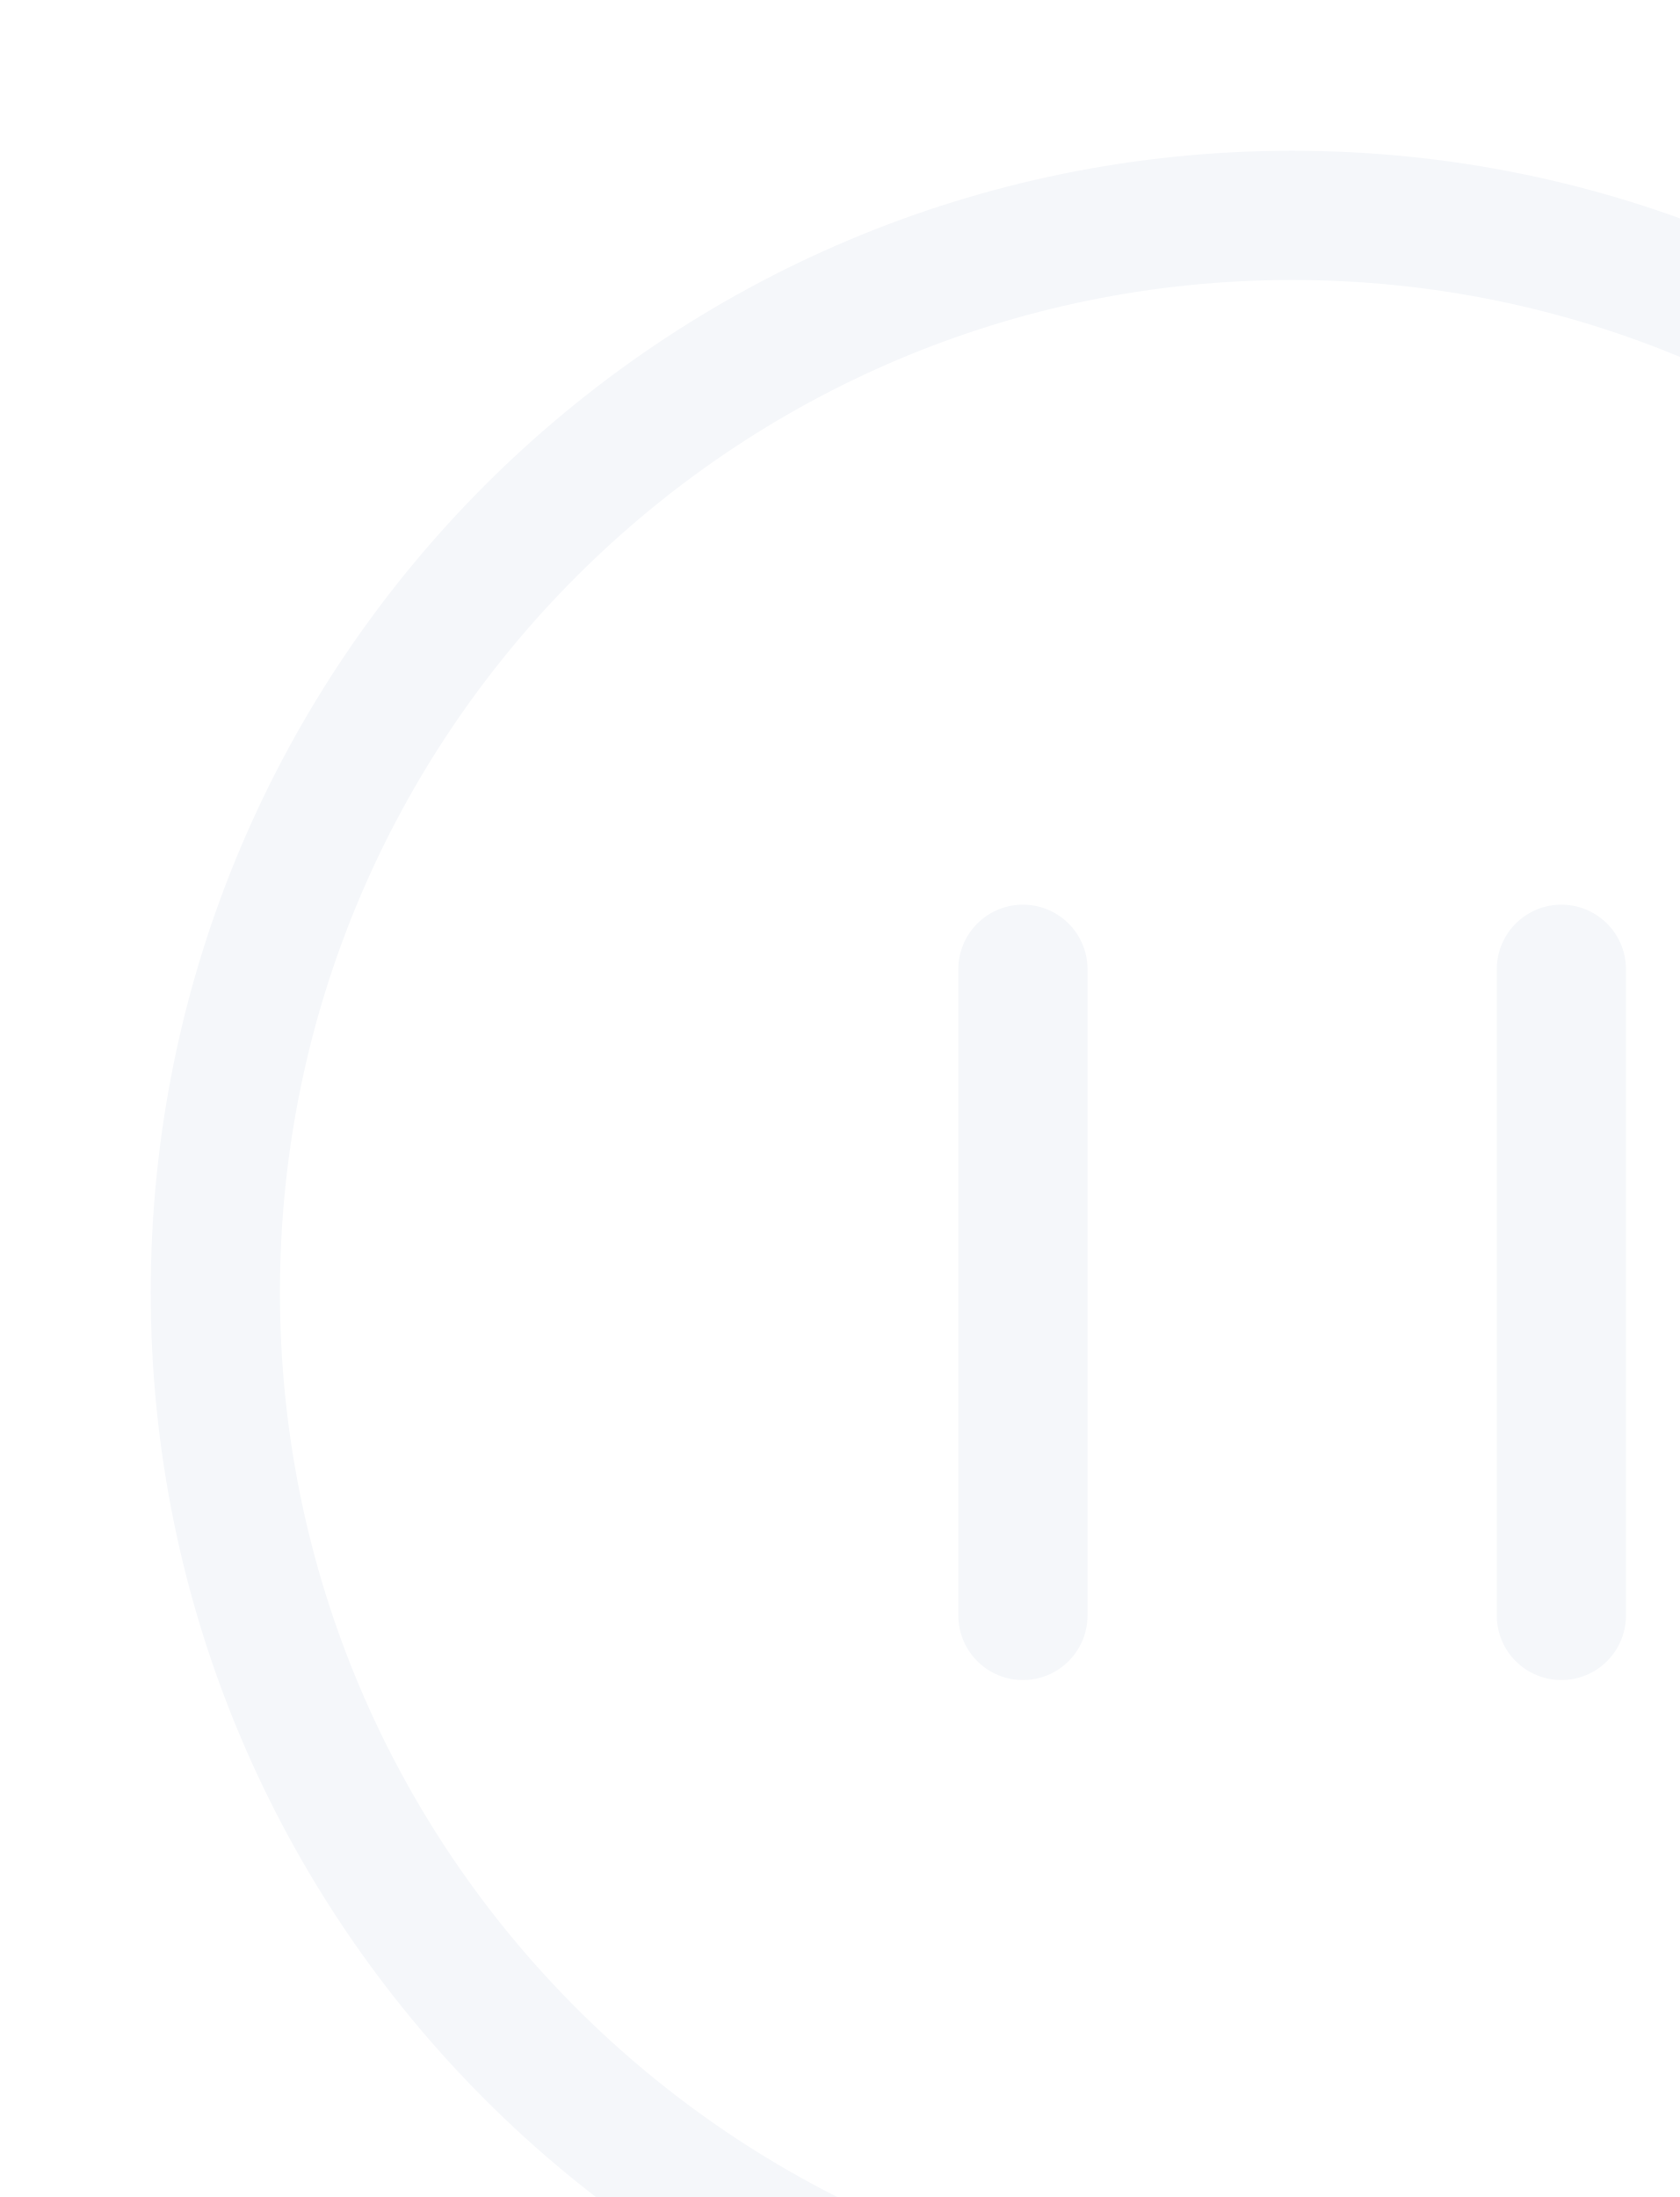
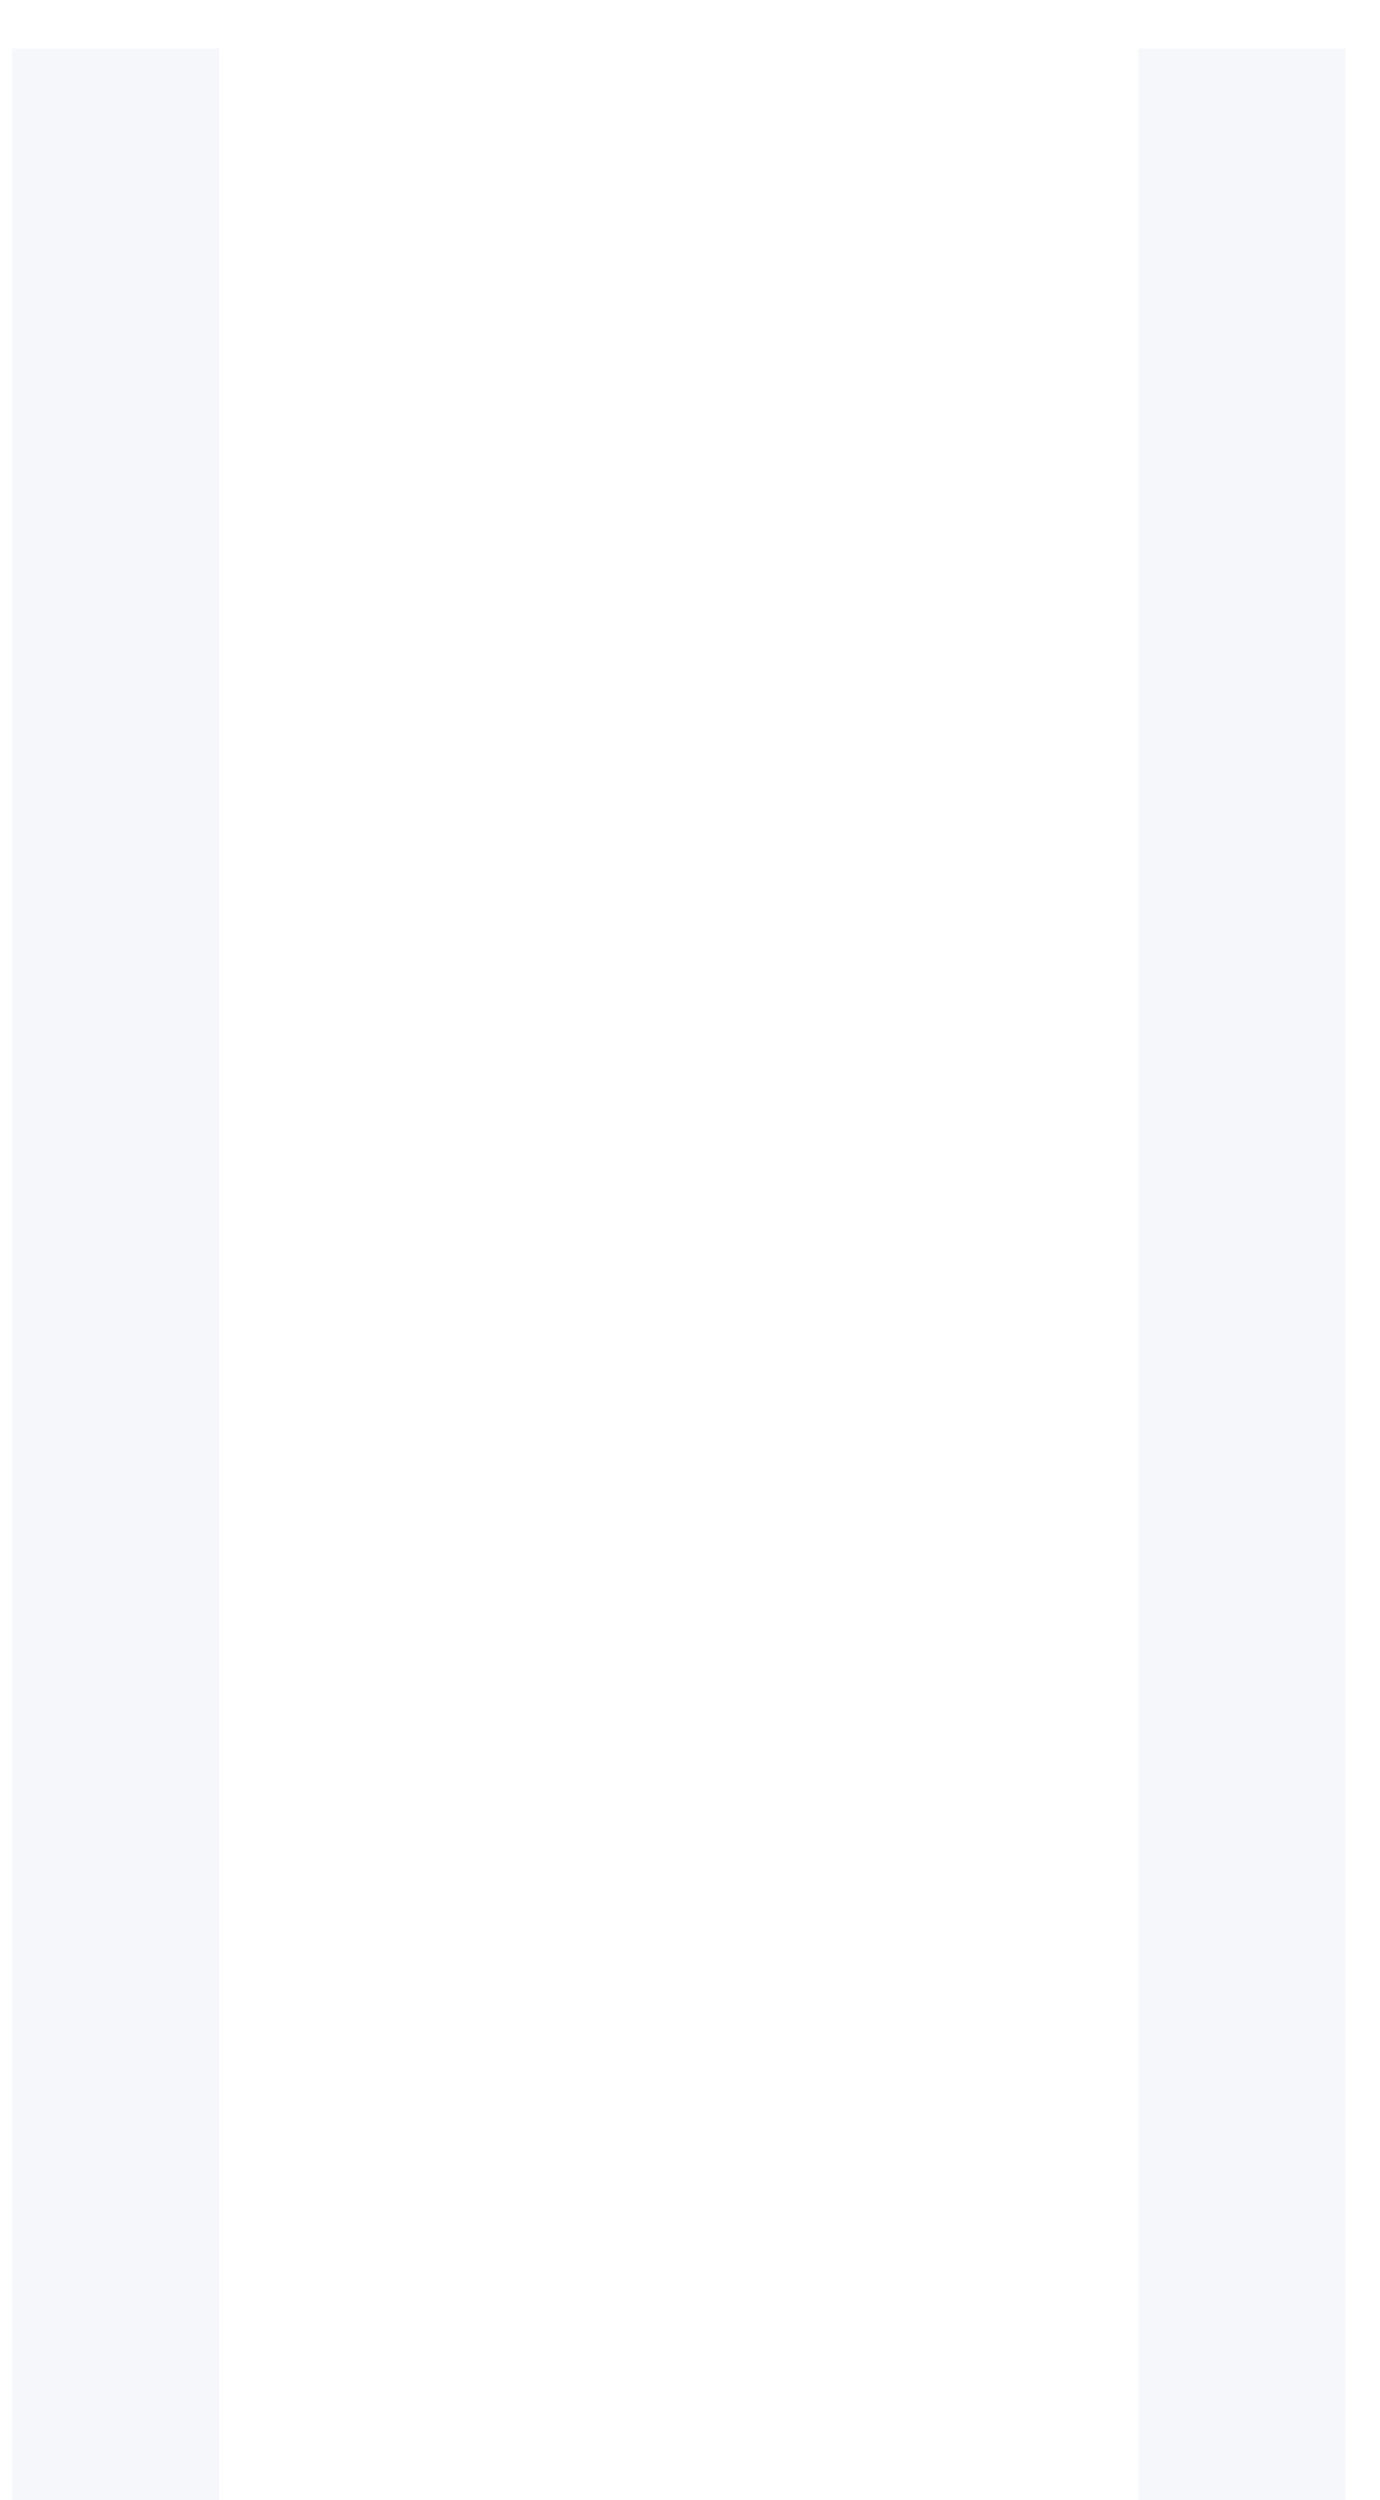
- <svg xmlns="http://www.w3.org/2000/svg" width="26" height="34" viewBox="0 0 26 34" fill="none">
-   <path d="M15.833 25V15M24.167 25V15M36.667 20C36.667 29.205 29.205 36.667 20 36.667C10.795 36.667 3.333 29.205 3.333 20C3.333 10.795 10.795 3.333 20 3.333C29.205 3.333 36.667 10.795 36.667 20Z" stroke="#F5F7FA" stroke-width="2" stroke-linecap="round" stroke-linejoin="round" />
+ <svg xmlns="http://www.w3.org/2000/svg" width="16" height="29" viewBox="0 0 16 29" fill="none">
+   <path d="M2.543 0.562V29H0.141V0.562H2.543ZM15.607 0.562V29H13.205V0.562H15.607Z" fill="#F5F7FA" />
</svg>
